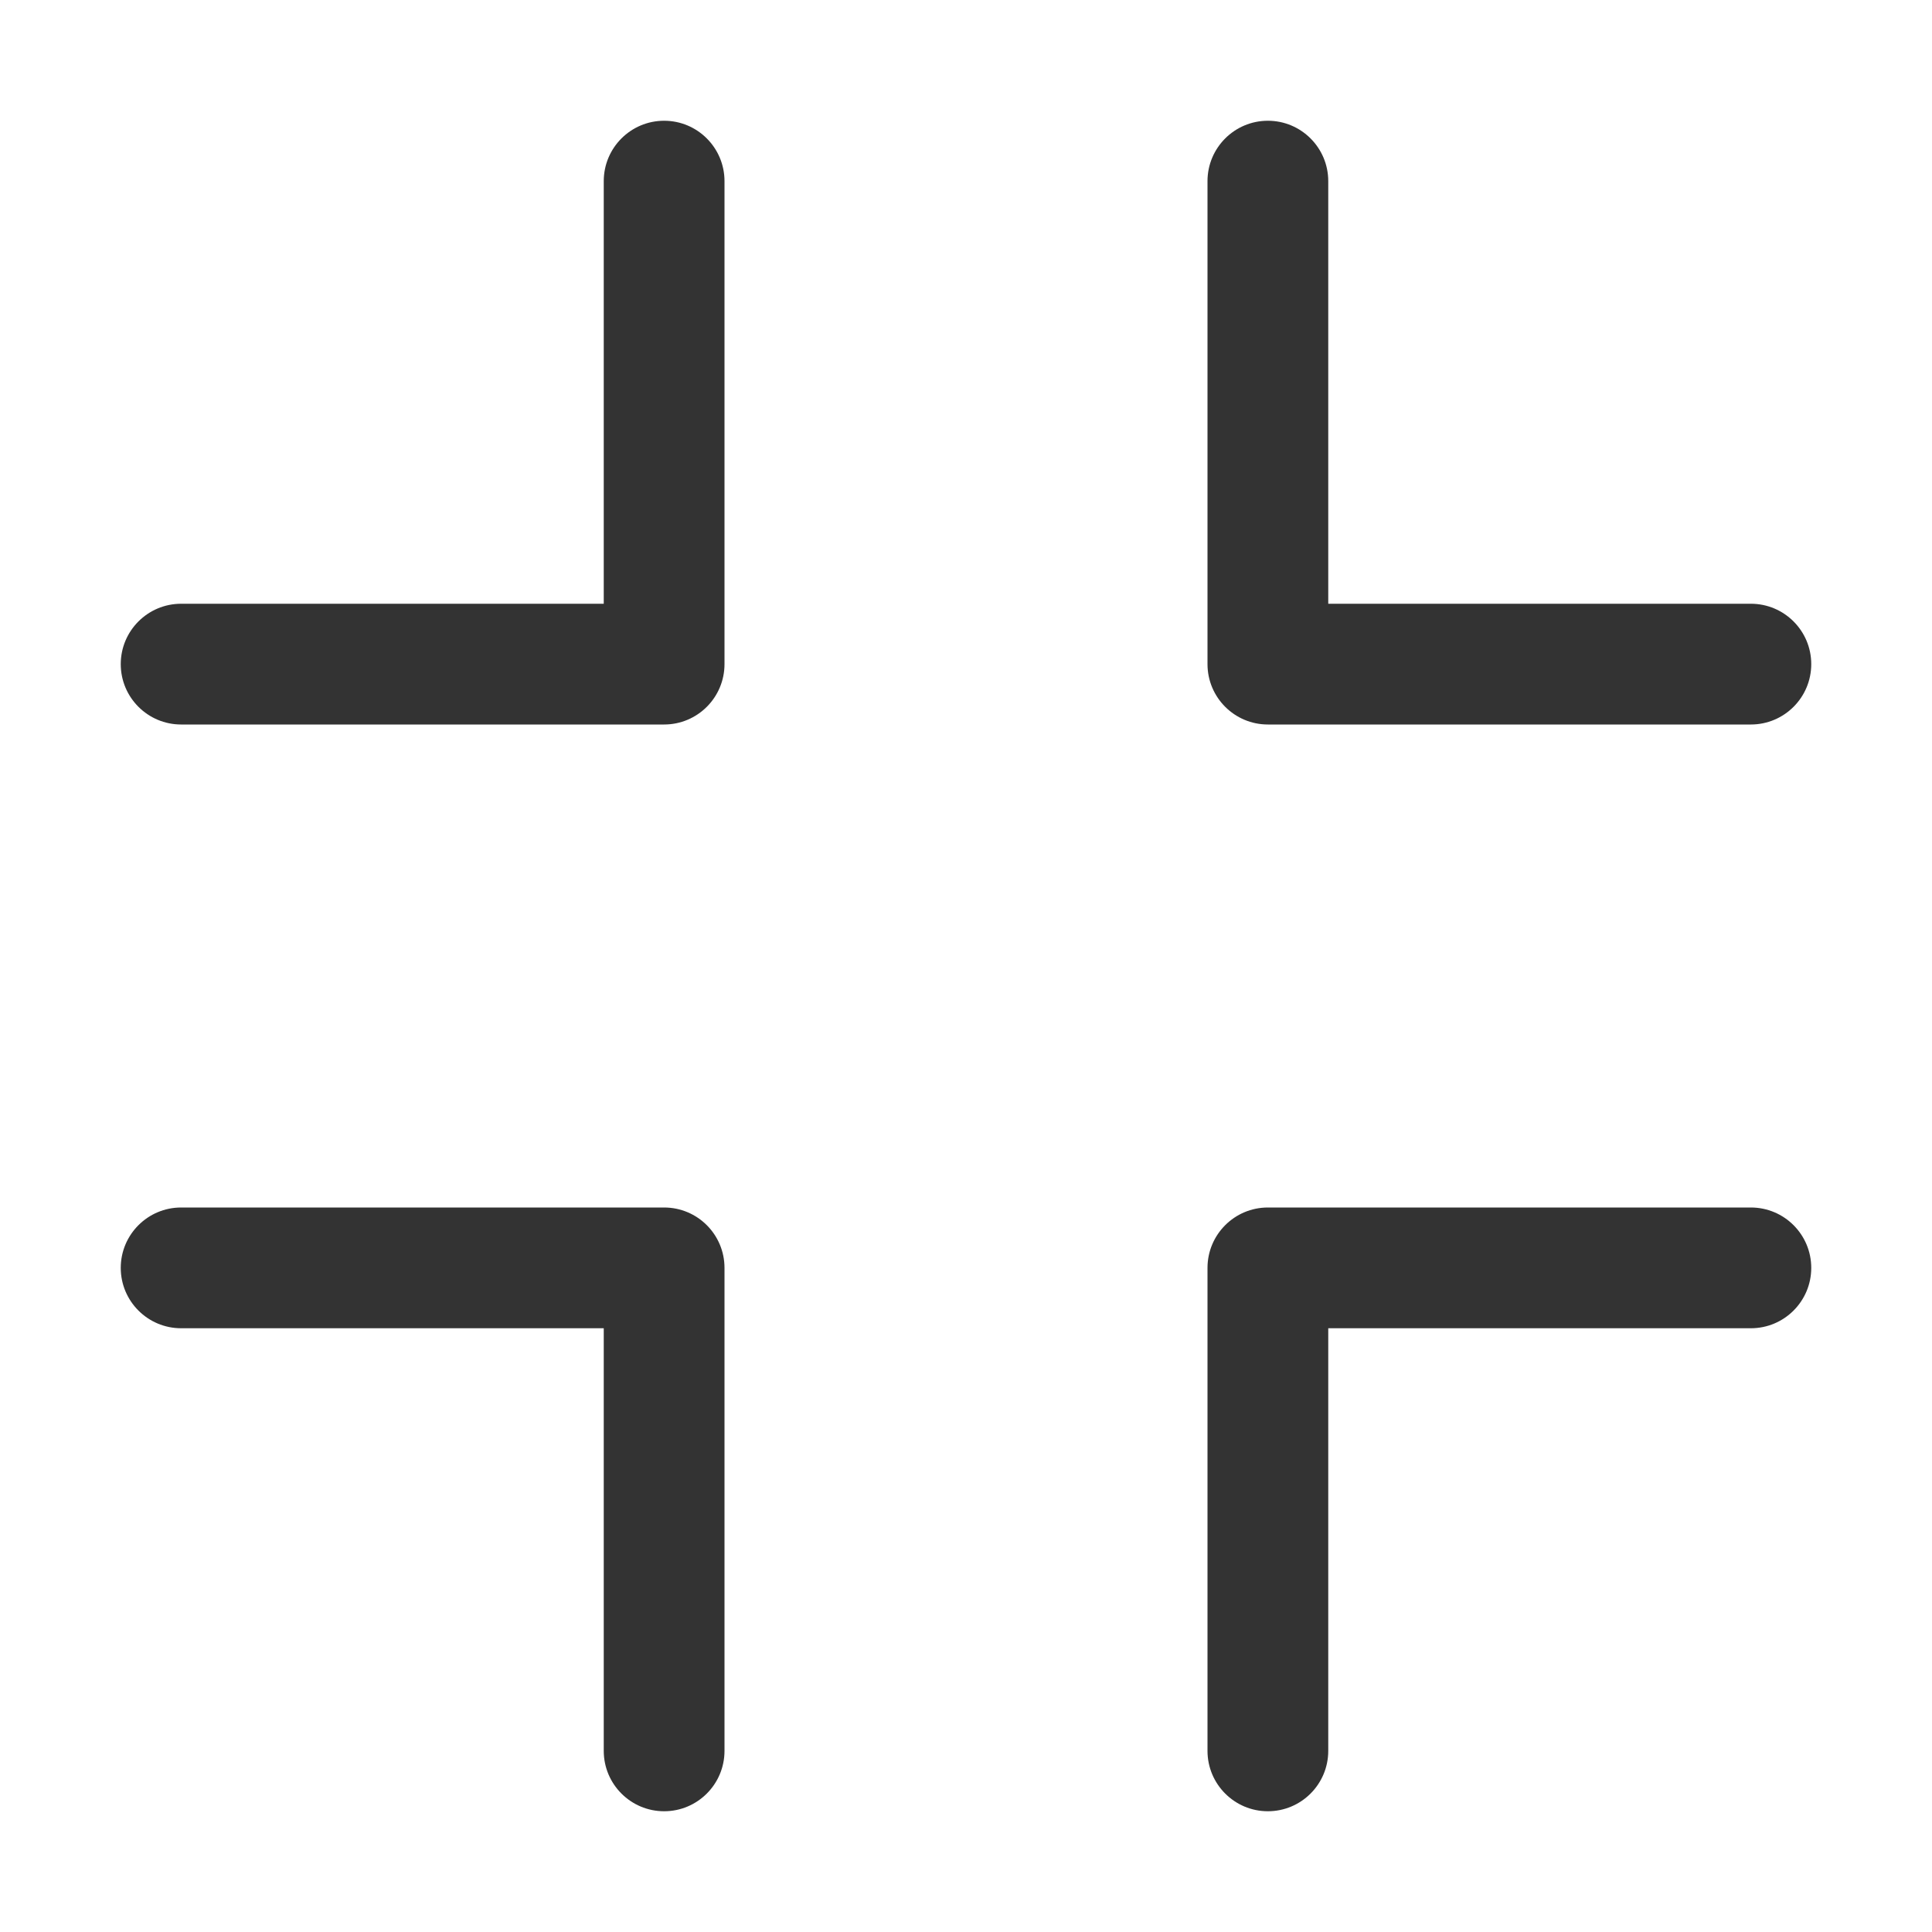
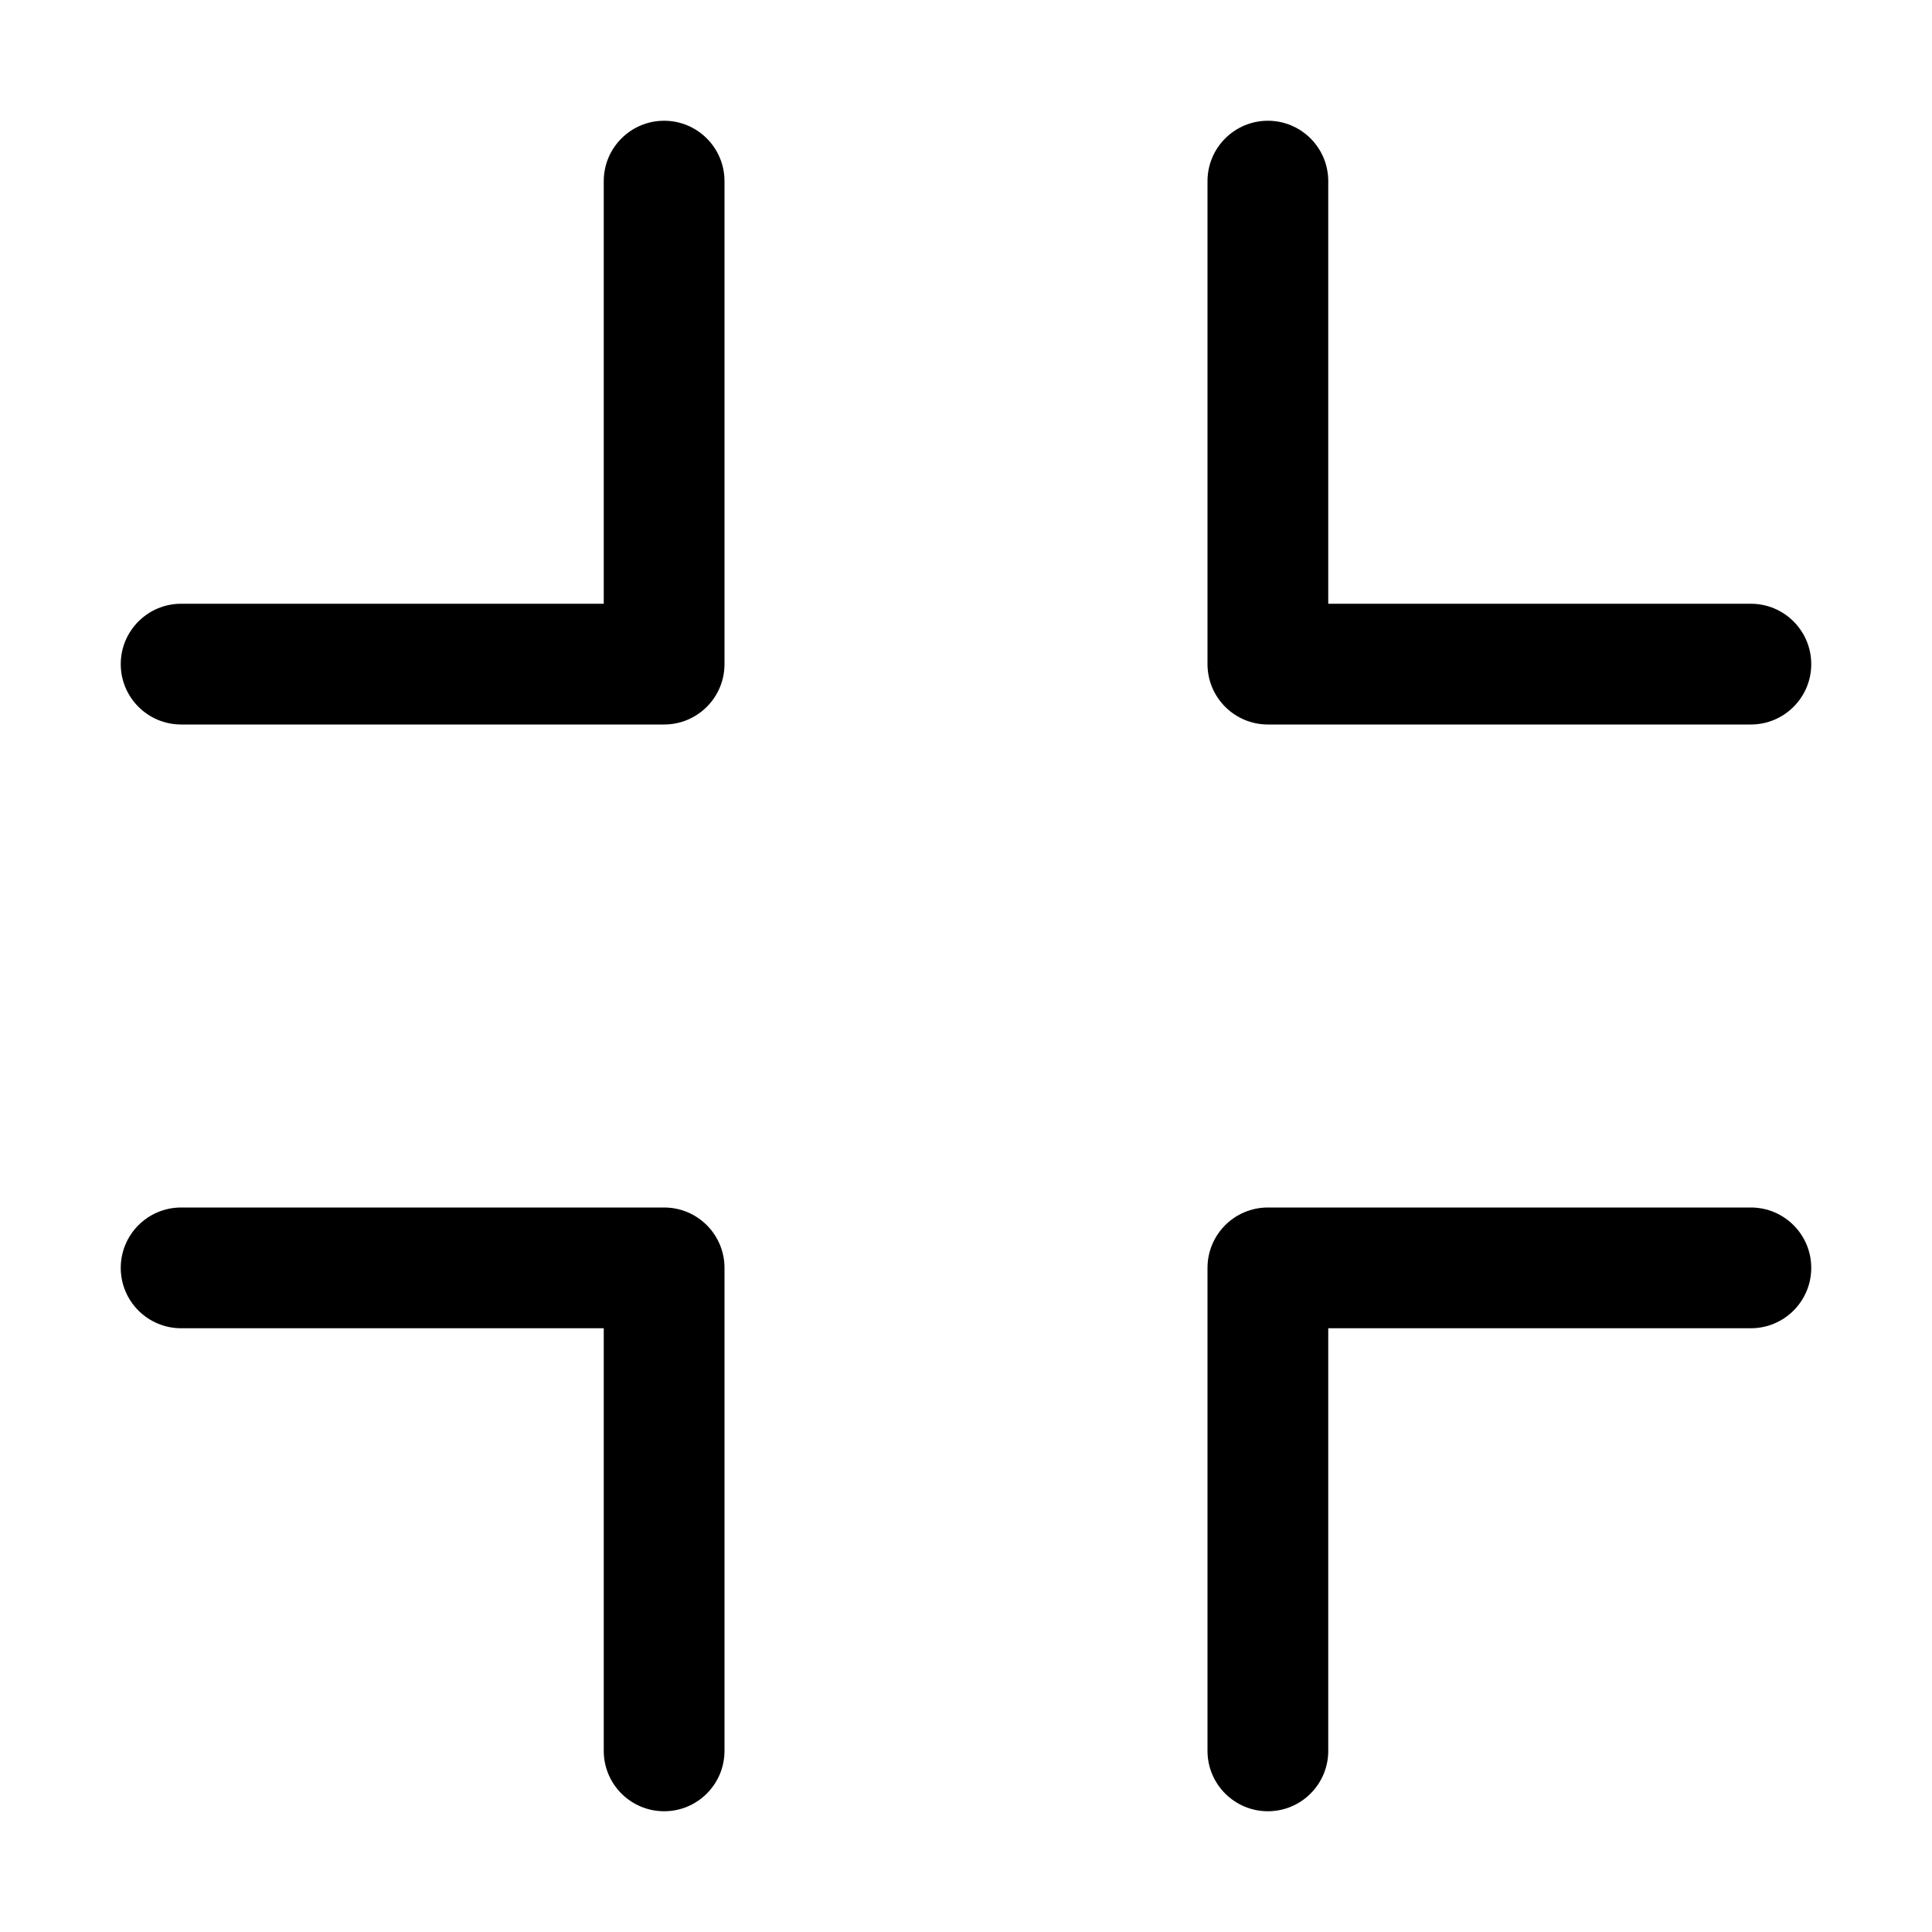
<svg xmlns="http://www.w3.org/2000/svg" width="16" height="16" viewBox="0 0 16 16">
-   <path fill="#333" d="M14.5 10c.276 0 .5.224.5.5s-.224.5-.5.5H11v3.5c0 .276-.224.5-.5.5s-.5-.224-.5-.5v-4c0-.276.224-.5.5-.5zm-9 0c.276 0 .5.224.5.5v4c0 .276-.224.5-.5.5s-.5-.224-.5-.5V11H1.5c-.276 0-.5-.224-.5-.5s.224-.5.5-.5zm0-9c.276 0 .5.224.5.5v4c0 .276-.224.5-.5.5h-4c-.276 0-.5-.224-.5-.5s.224-.5.5-.5H5V1.5c0-.276.224-.5.5-.5zm5 0c.276 0 .5.224.5.5V5h3.5c.276 0 .5.224.5.5s-.224.5-.5.5h-4c-.276 0-.5-.224-.5-.5v-4c0-.276.224-.5.5-.5z" />
+   <path d="M14.5 10c.276 0 .5.224.5.5s-.224.5-.5.5H11v3.5c0 .276-.224.5-.5.5s-.5-.224-.5-.5v-4c0-.276.224-.5.5-.5zm-9 0c.276 0 .5.224.5.5v4c0 .276-.224.5-.5.5s-.5-.224-.5-.5V11H1.5c-.276 0-.5-.224-.5-.5s.224-.5.5-.5zm0-9c.276 0 .5.224.5.5v4c0 .276-.224.5-.5.5h-4c-.276 0-.5-.224-.5-.5s.224-.5.5-.5H5V1.5c0-.276.224-.5.5-.5zm5 0c.276 0 .5.224.5.5V5h3.5c.276 0 .5.224.5.5s-.224.5-.5.5h-4c-.276 0-.5-.224-.5-.5v-4c0-.276.224-.5.5-.5z" />
</svg>
